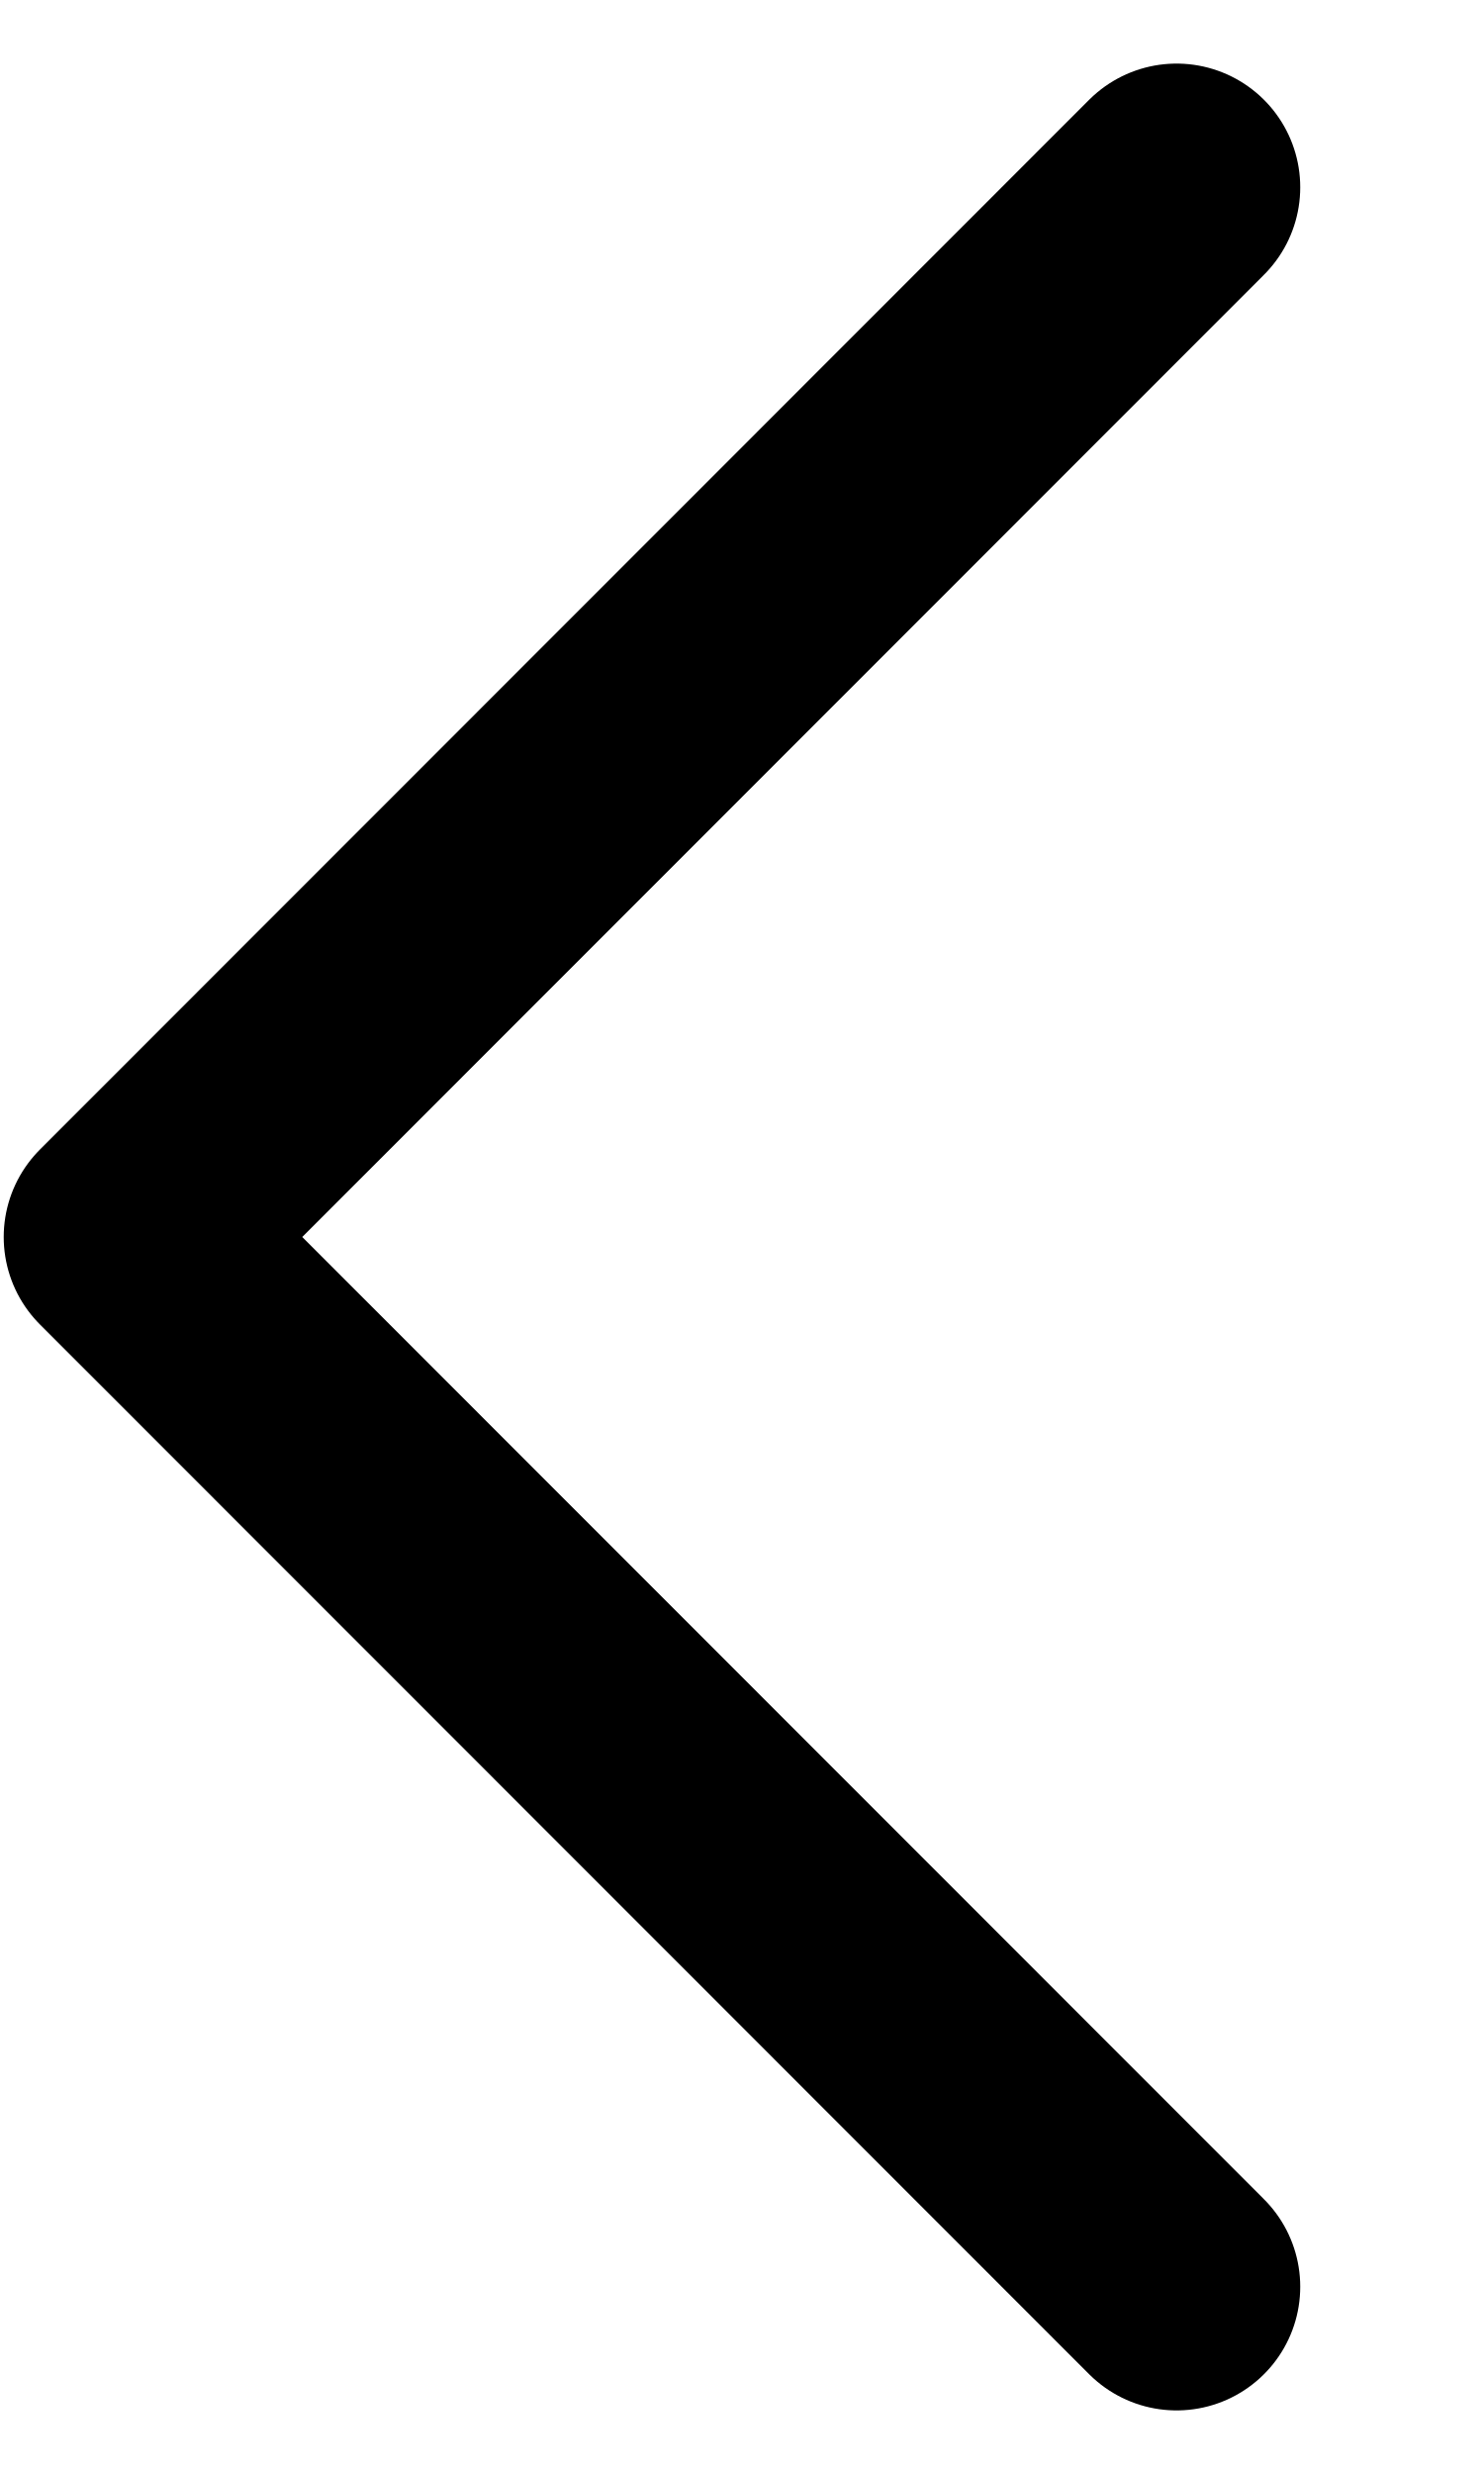
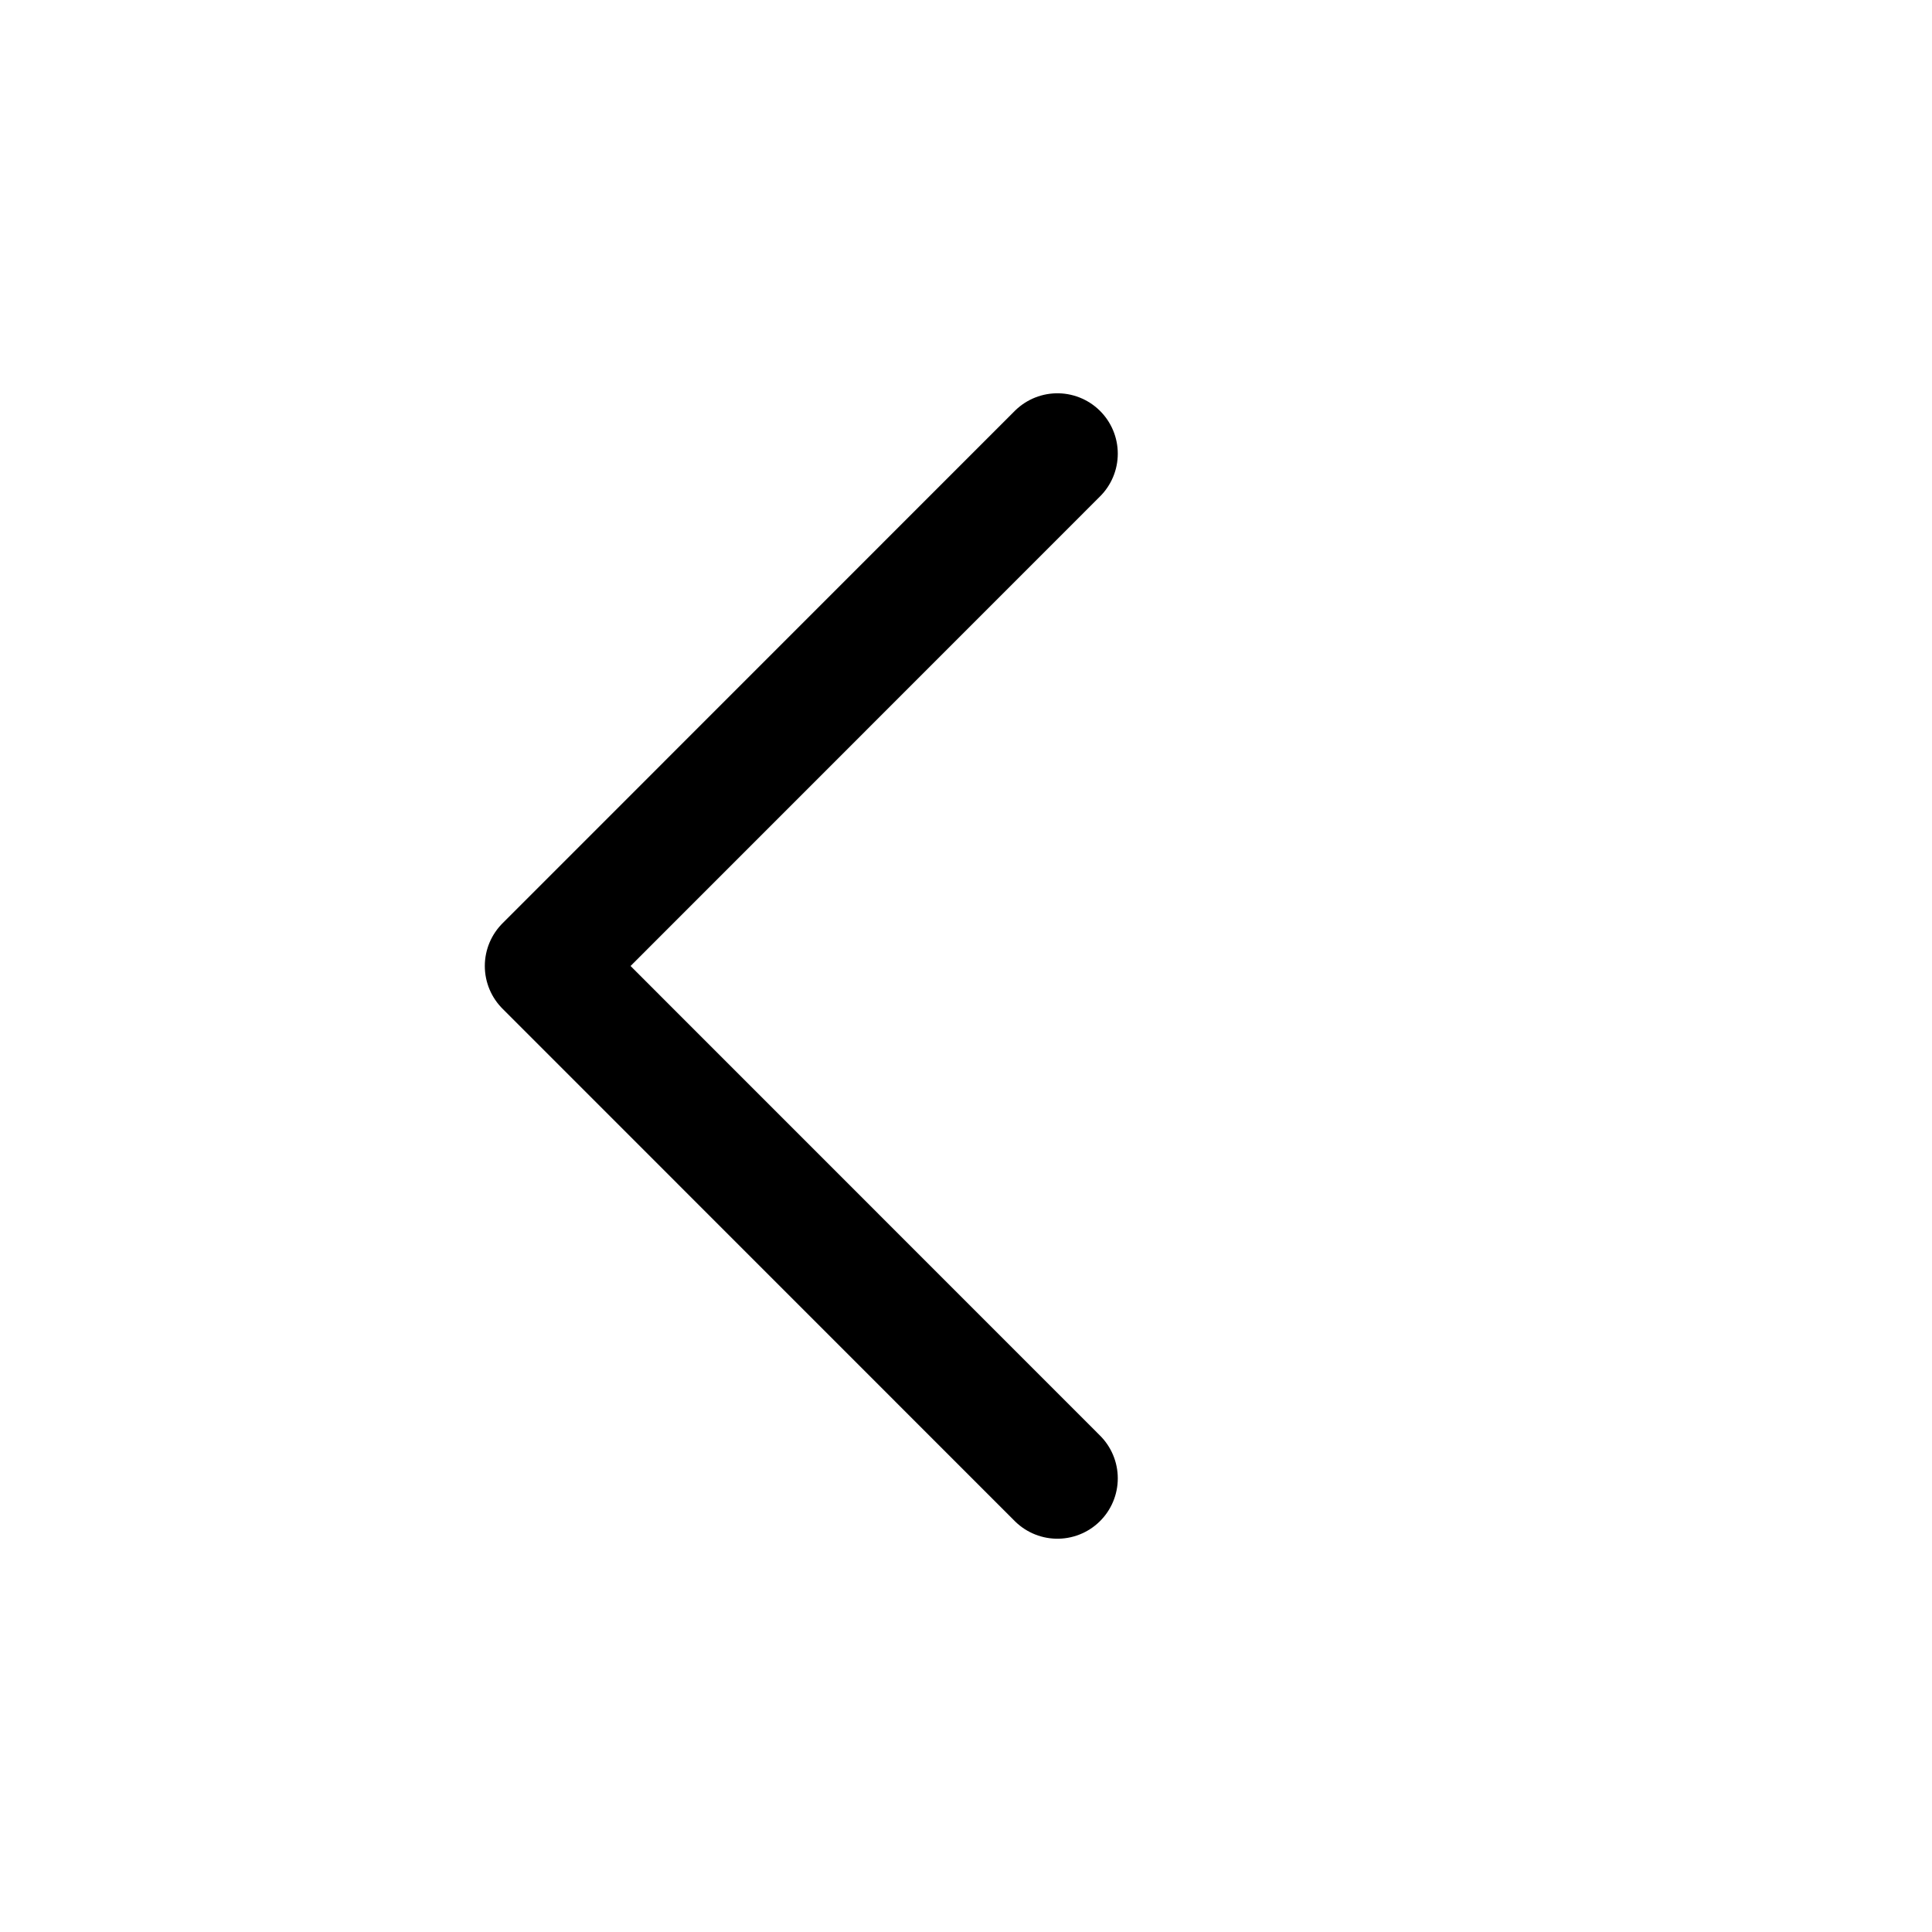
- <svg xmlns="http://www.w3.org/2000/svg" width="6" height="10" viewBox="0 0 6 10" fill="none">
-   <path d="M4.757 9.243L0.515 5L4.757 0.757" stroke="currentColor" stroke-linecap="round" stroke-linejoin="round" />
+ <svg xmlns="http://www.w3.org/2000/svg" width="16" height="16" viewBox="0 0 16 16" fill="none">
+   <g id="ic_16_arrow_left">
+     <path id="ix" d="M8.757 12.243L4.515 8L8.757 3.757" stroke="currentColor" stroke-linecap="round" stroke-linejoin="round" />
+   </g>
</svg>
